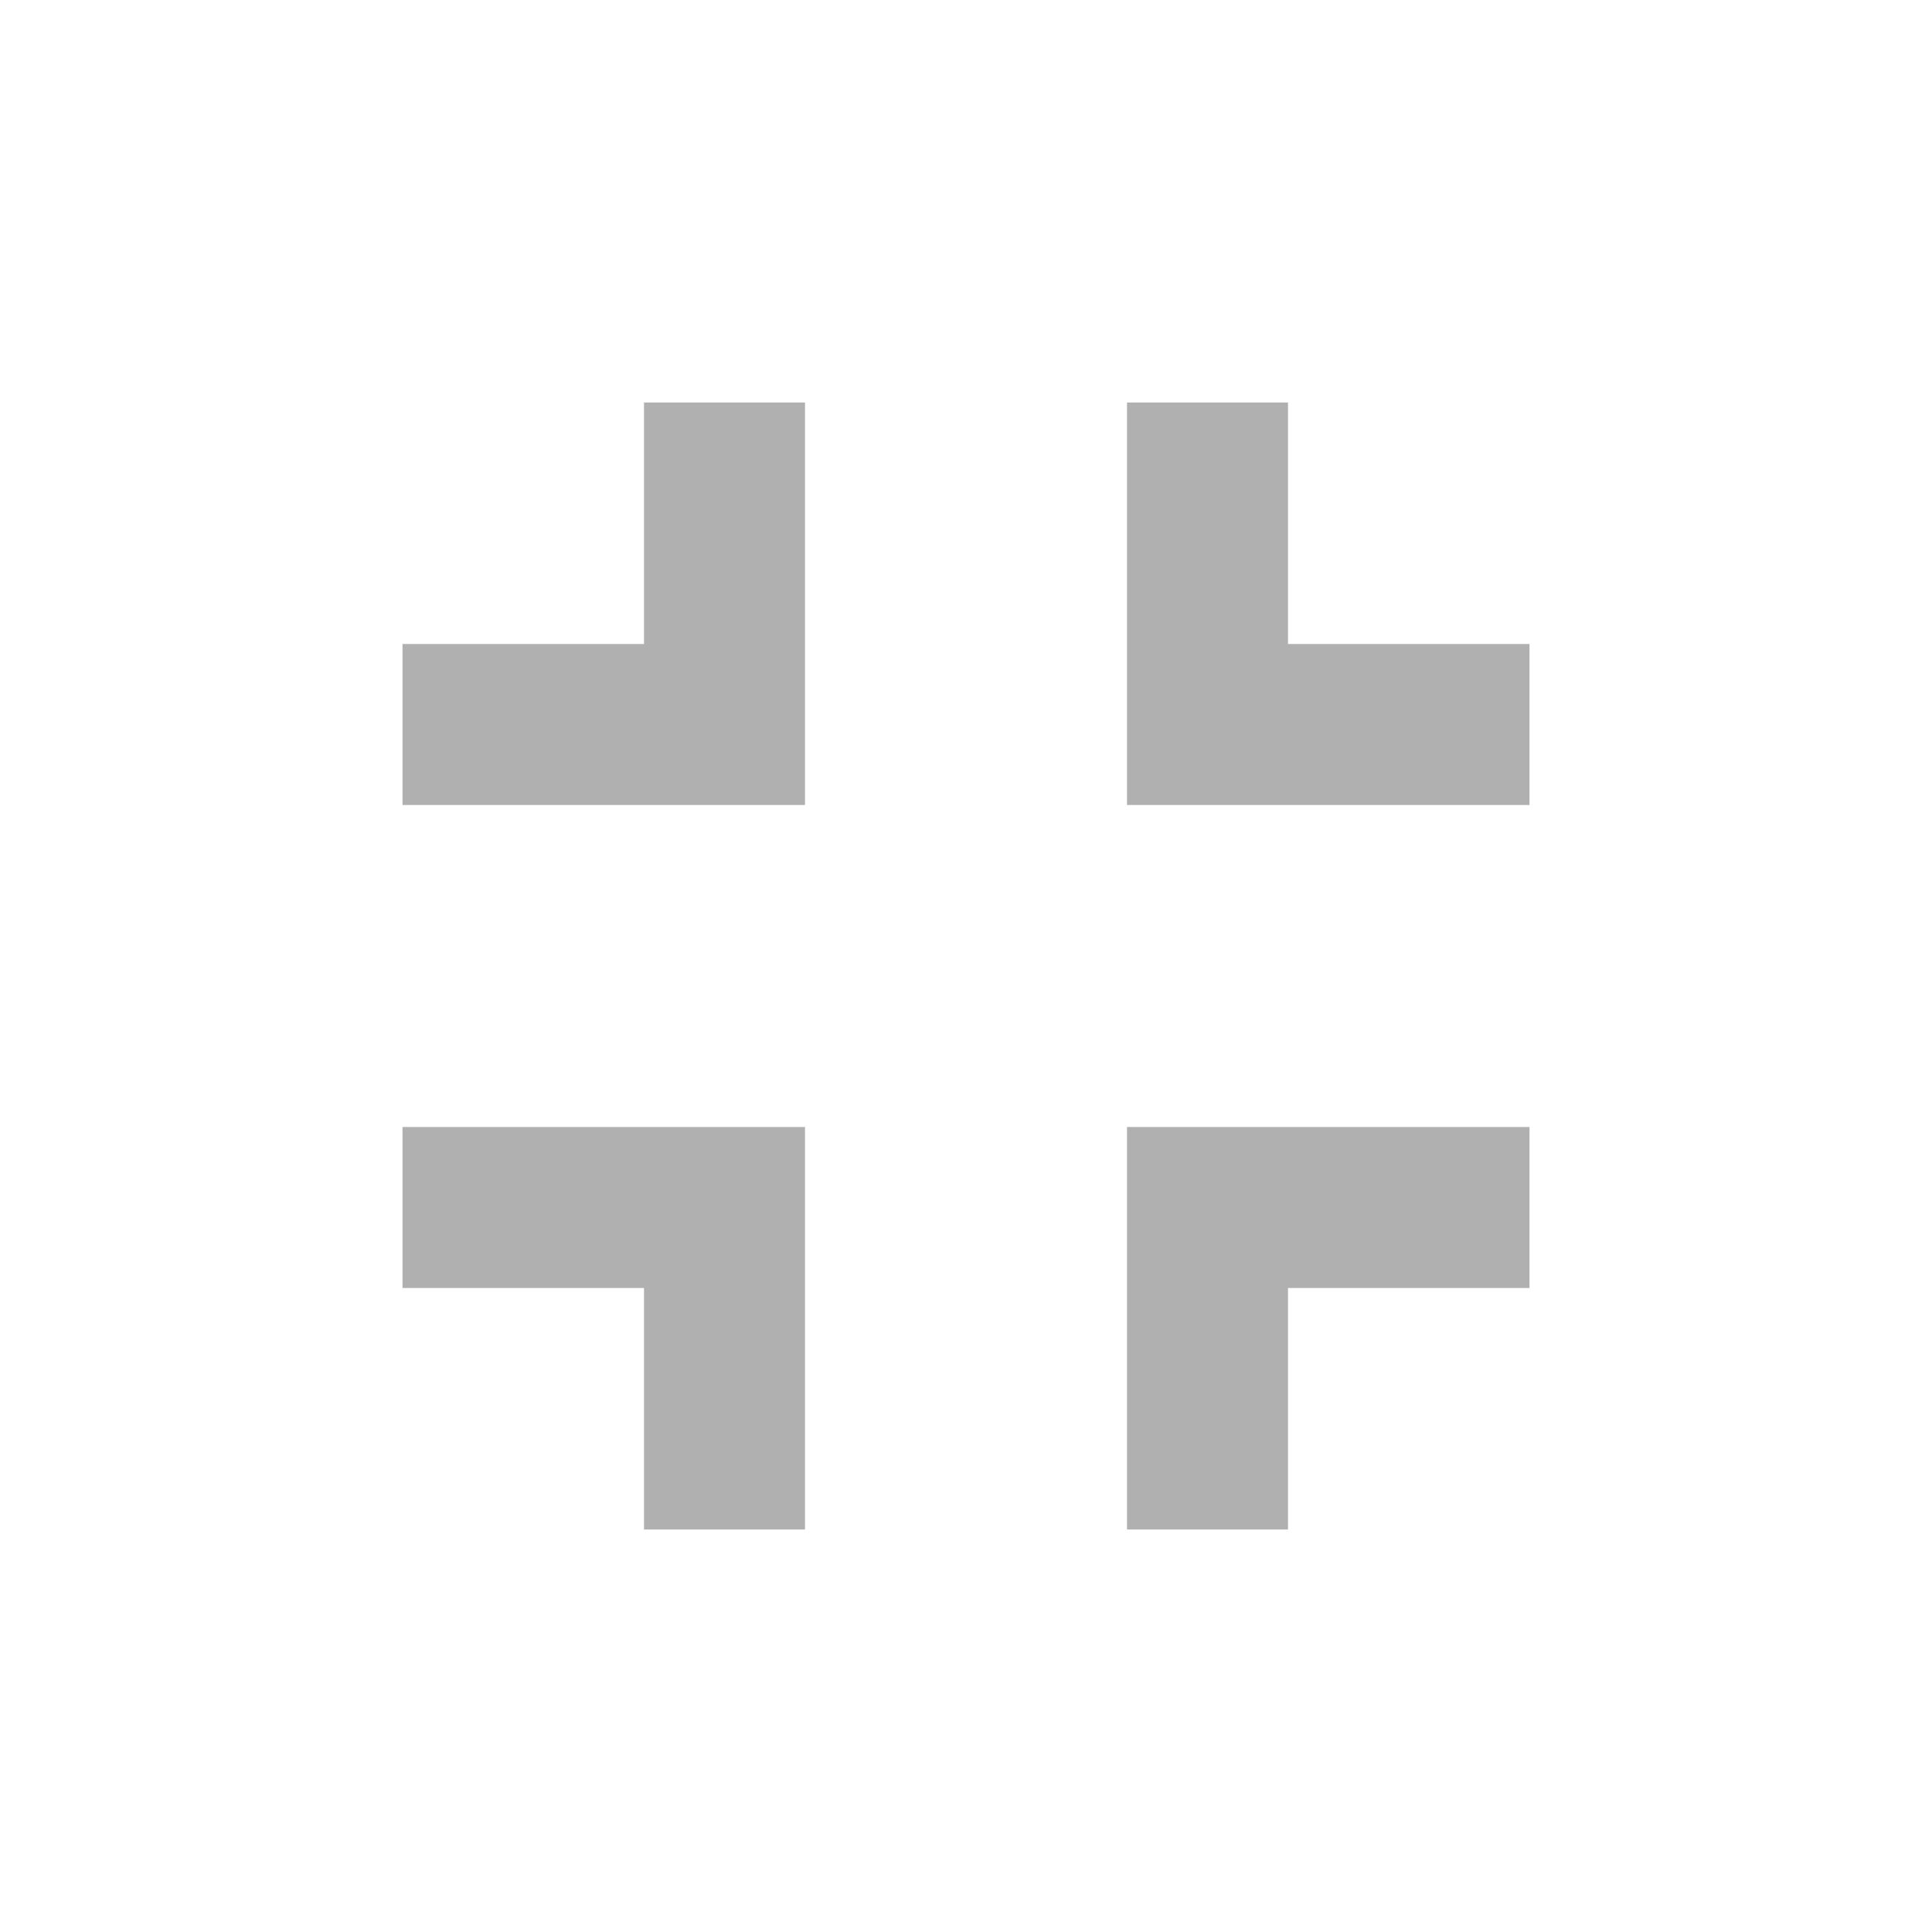
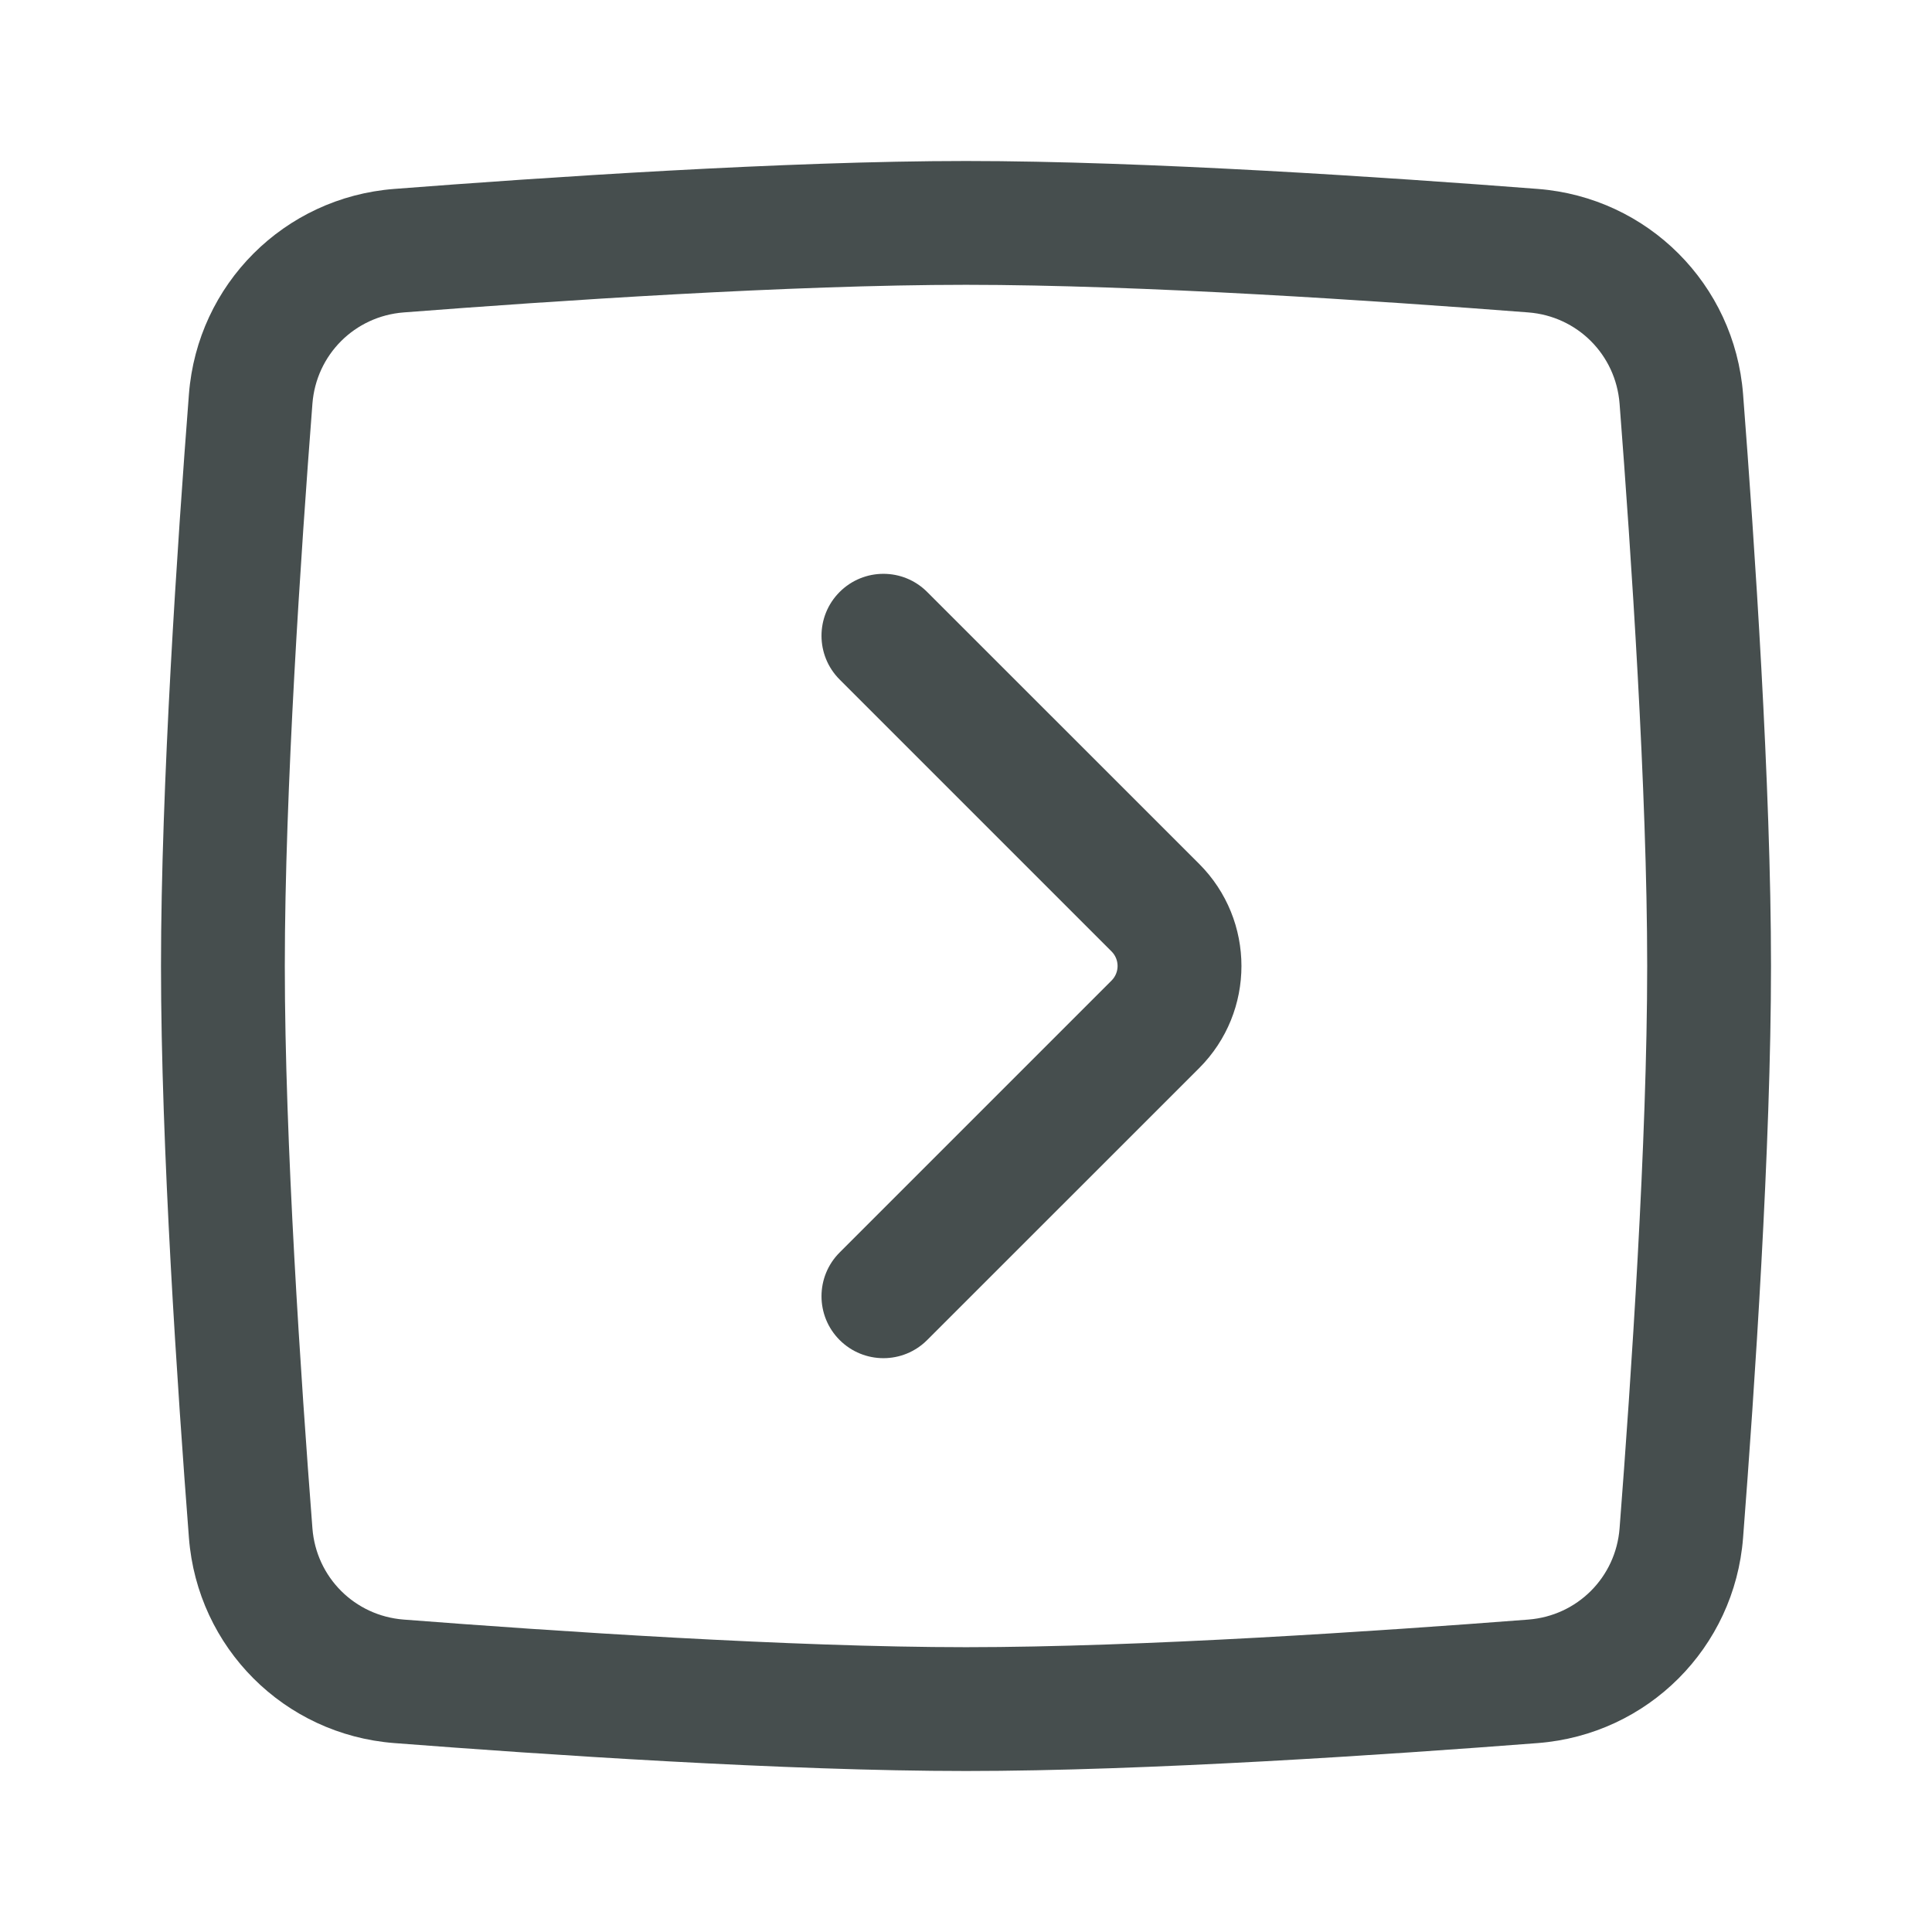
<svg xmlns="http://www.w3.org/2000/svg" width="24" height="24" viewBox="0 0 24 24" fill="none">
-   <path d="M5 16H8V19H10V14H5V16ZM8 8H5V10H10V5H8V8ZM14 19H16V16H19V14H14V19ZM16 8V5H14V10H19V8H16Z" fill="#0000004f" />
+   <path fill-rule="evenodd" clip-rule="evenodd" d="M10.43 7.354C10.731 7.053 11.218 7.053 11.518 7.354L14.896 10.731C15.597 11.432 15.597 12.568 14.896 13.269L11.518 16.646C11.218 16.947 10.731 16.947 10.43 16.646C10.13 16.346 10.13 15.859 10.43 15.559L13.808 12.181C13.908 12.081 13.908 11.919 13.808 11.819L10.43 8.441C10.13 8.141 10.13 7.654 10.43 7.354Z" fill="#464e4e" />
+   <path fill-rule="evenodd" clip-rule="evenodd" d="M12 3.538C9.831 3.538 6.866 3.738 5.015 3.881C4.406 3.928 3.928 4.406 3.881 5.015C3.738 6.866 3.538 9.831 3.538 12C3.538 14.169 3.738 17.134 3.881 18.985C3.928 19.594 4.406 20.072 5.015 20.119C6.866 20.262 9.831 20.462 12 20.462C14.169 20.462 17.134 20.262 18.985 20.119C19.594 20.072 20.072 19.594 20.119 18.985C20.262 17.134 20.462 14.169 20.462 12C20.462 9.831 20.262 6.866 20.119 5.015C20.072 4.406 19.594 3.928 18.985 3.881C17.134 3.738 14.169 3.538 12 3.538ZM4.896 2.347C6.748 2.204 9.765 2 12 2C14.235 2 17.252 2.204 19.104 2.347C20.469 2.453 21.547 3.531 21.653 4.896C21.796 6.748 22 9.765 22 12C22 14.235 21.796 17.252 21.653 19.104C21.547 20.469 20.469 21.547 19.104 21.653C17.252 21.796 14.235 22 12 22C9.765 22 6.748 21.796 4.896 21.653C3.531 21.547 2.453 20.469 2.347 19.104C2.204 17.252 2 14.235 2 12C2 9.765 2.204 6.748 2.347 4.896C2.453 3.531 3.531 2.453 4.896 2.347Z" fill="#464e4e" />
</svg>
